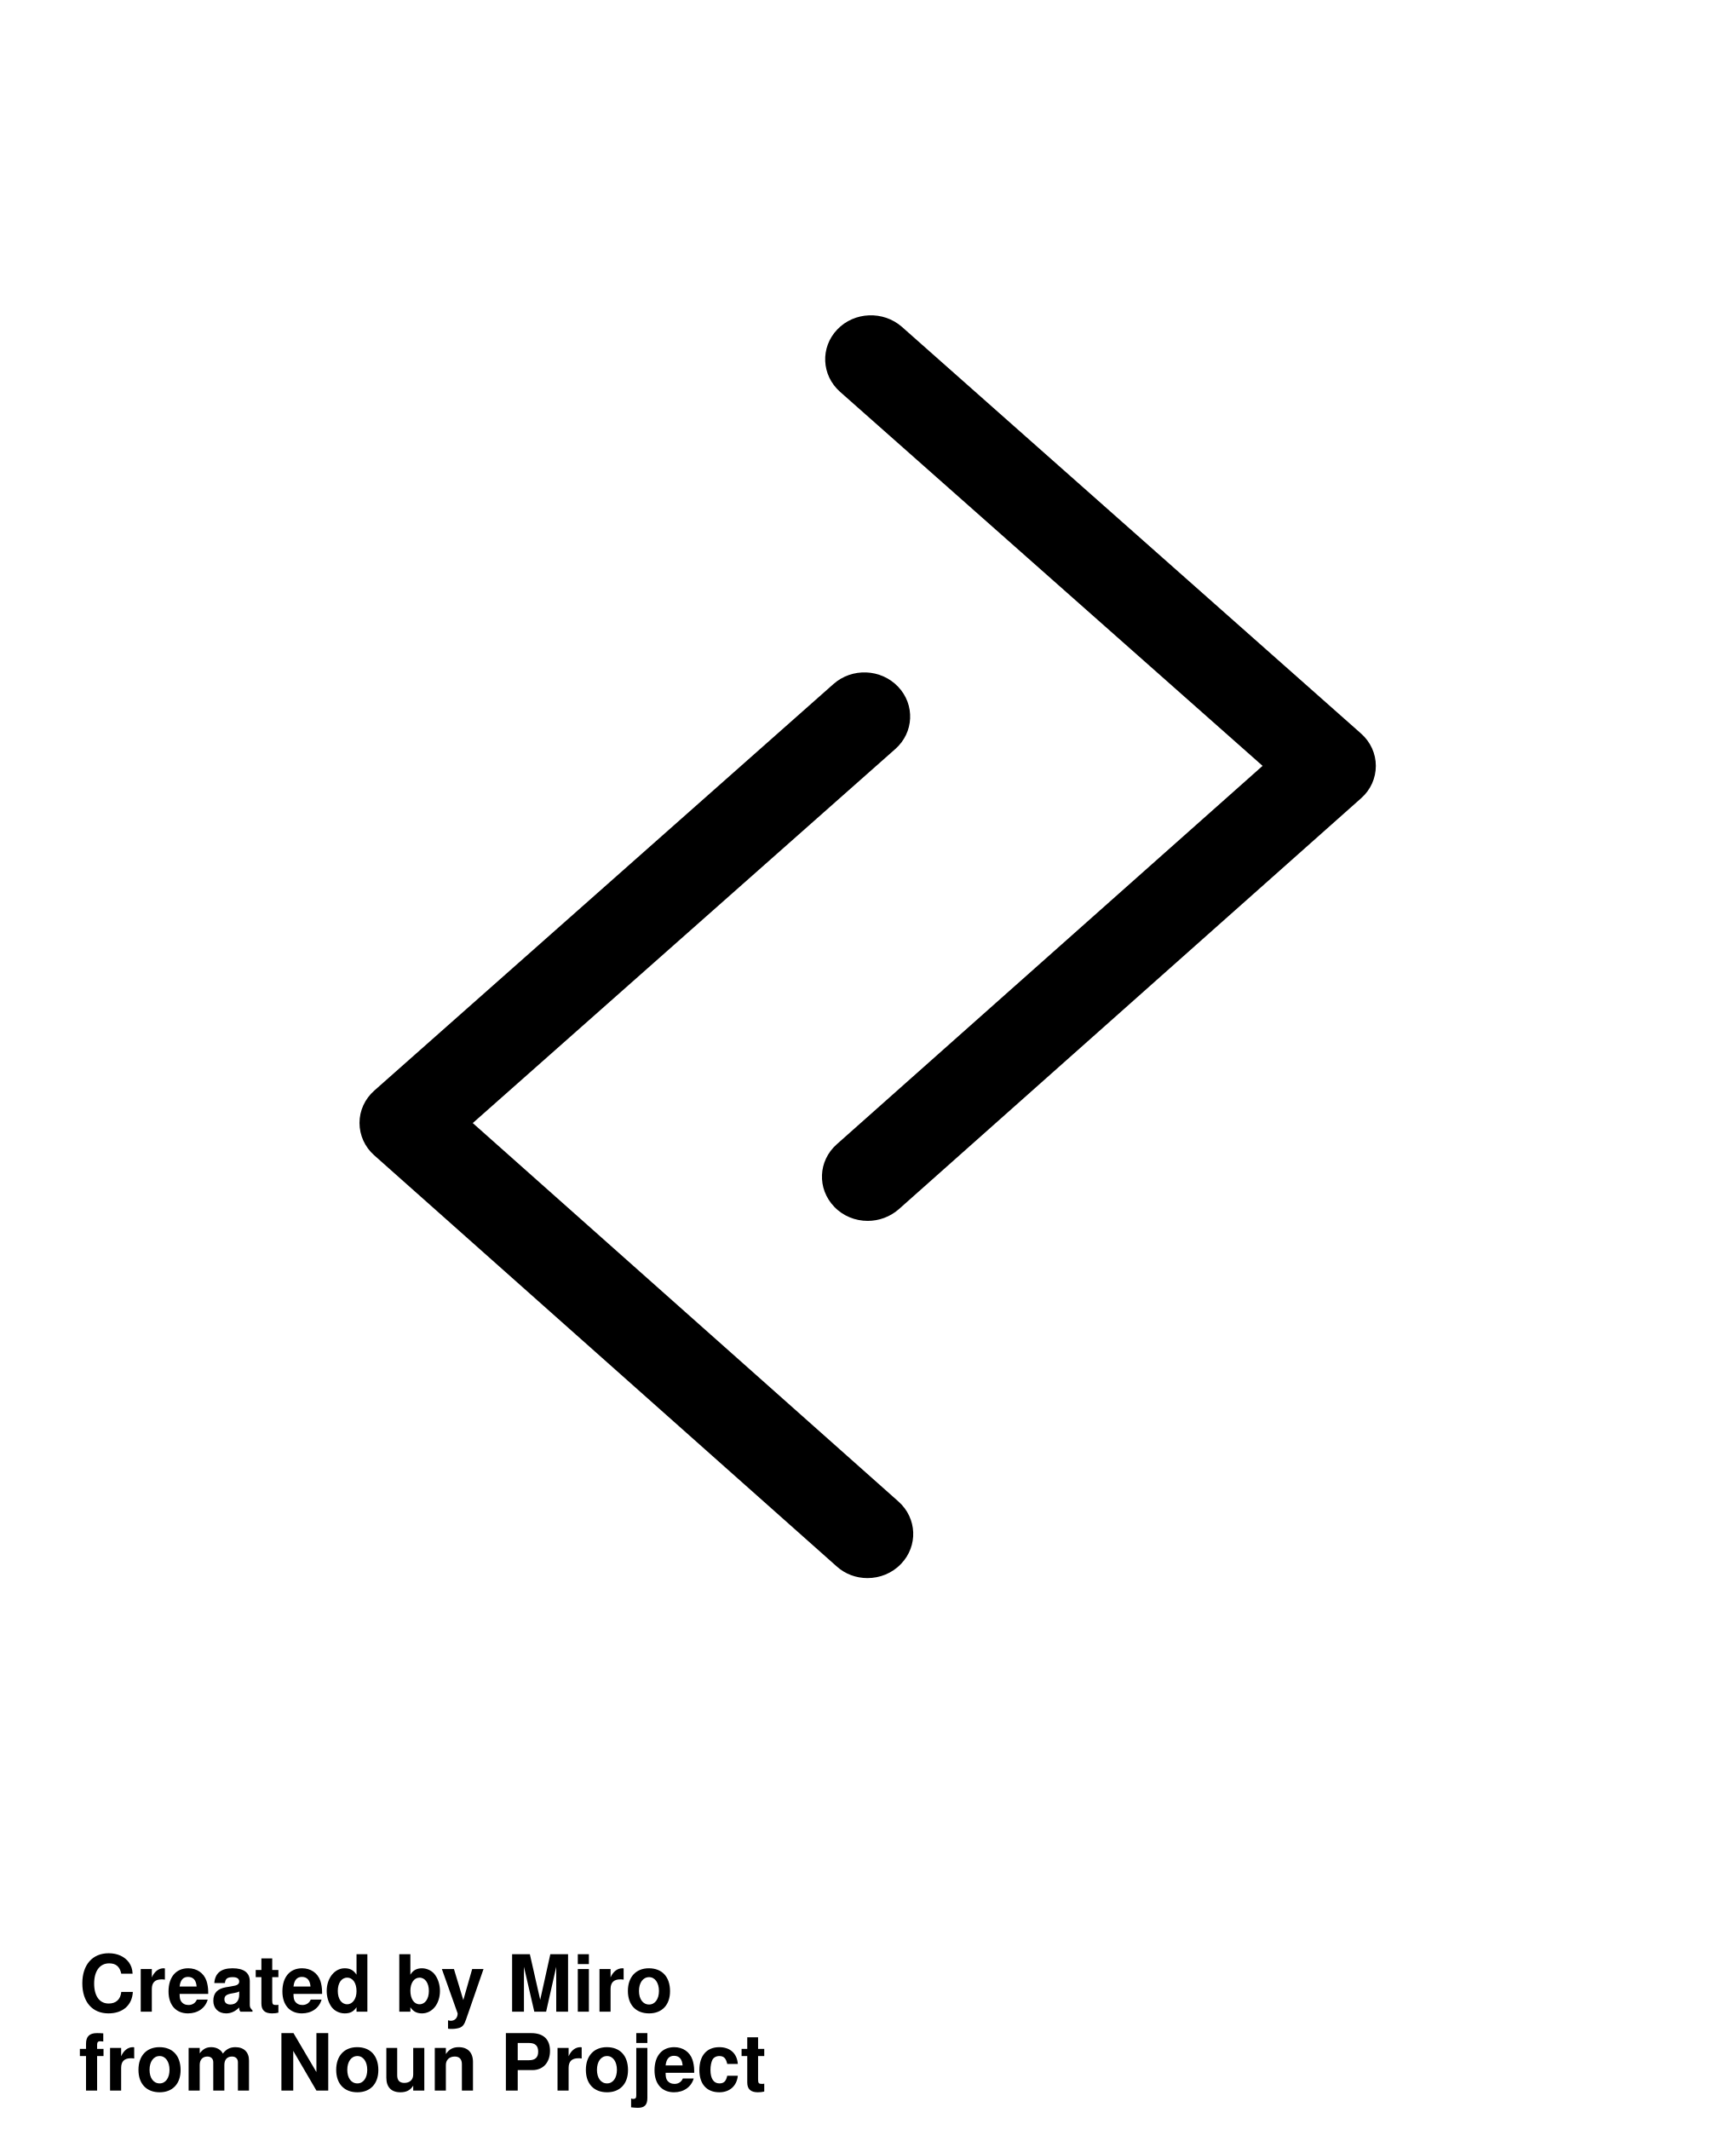
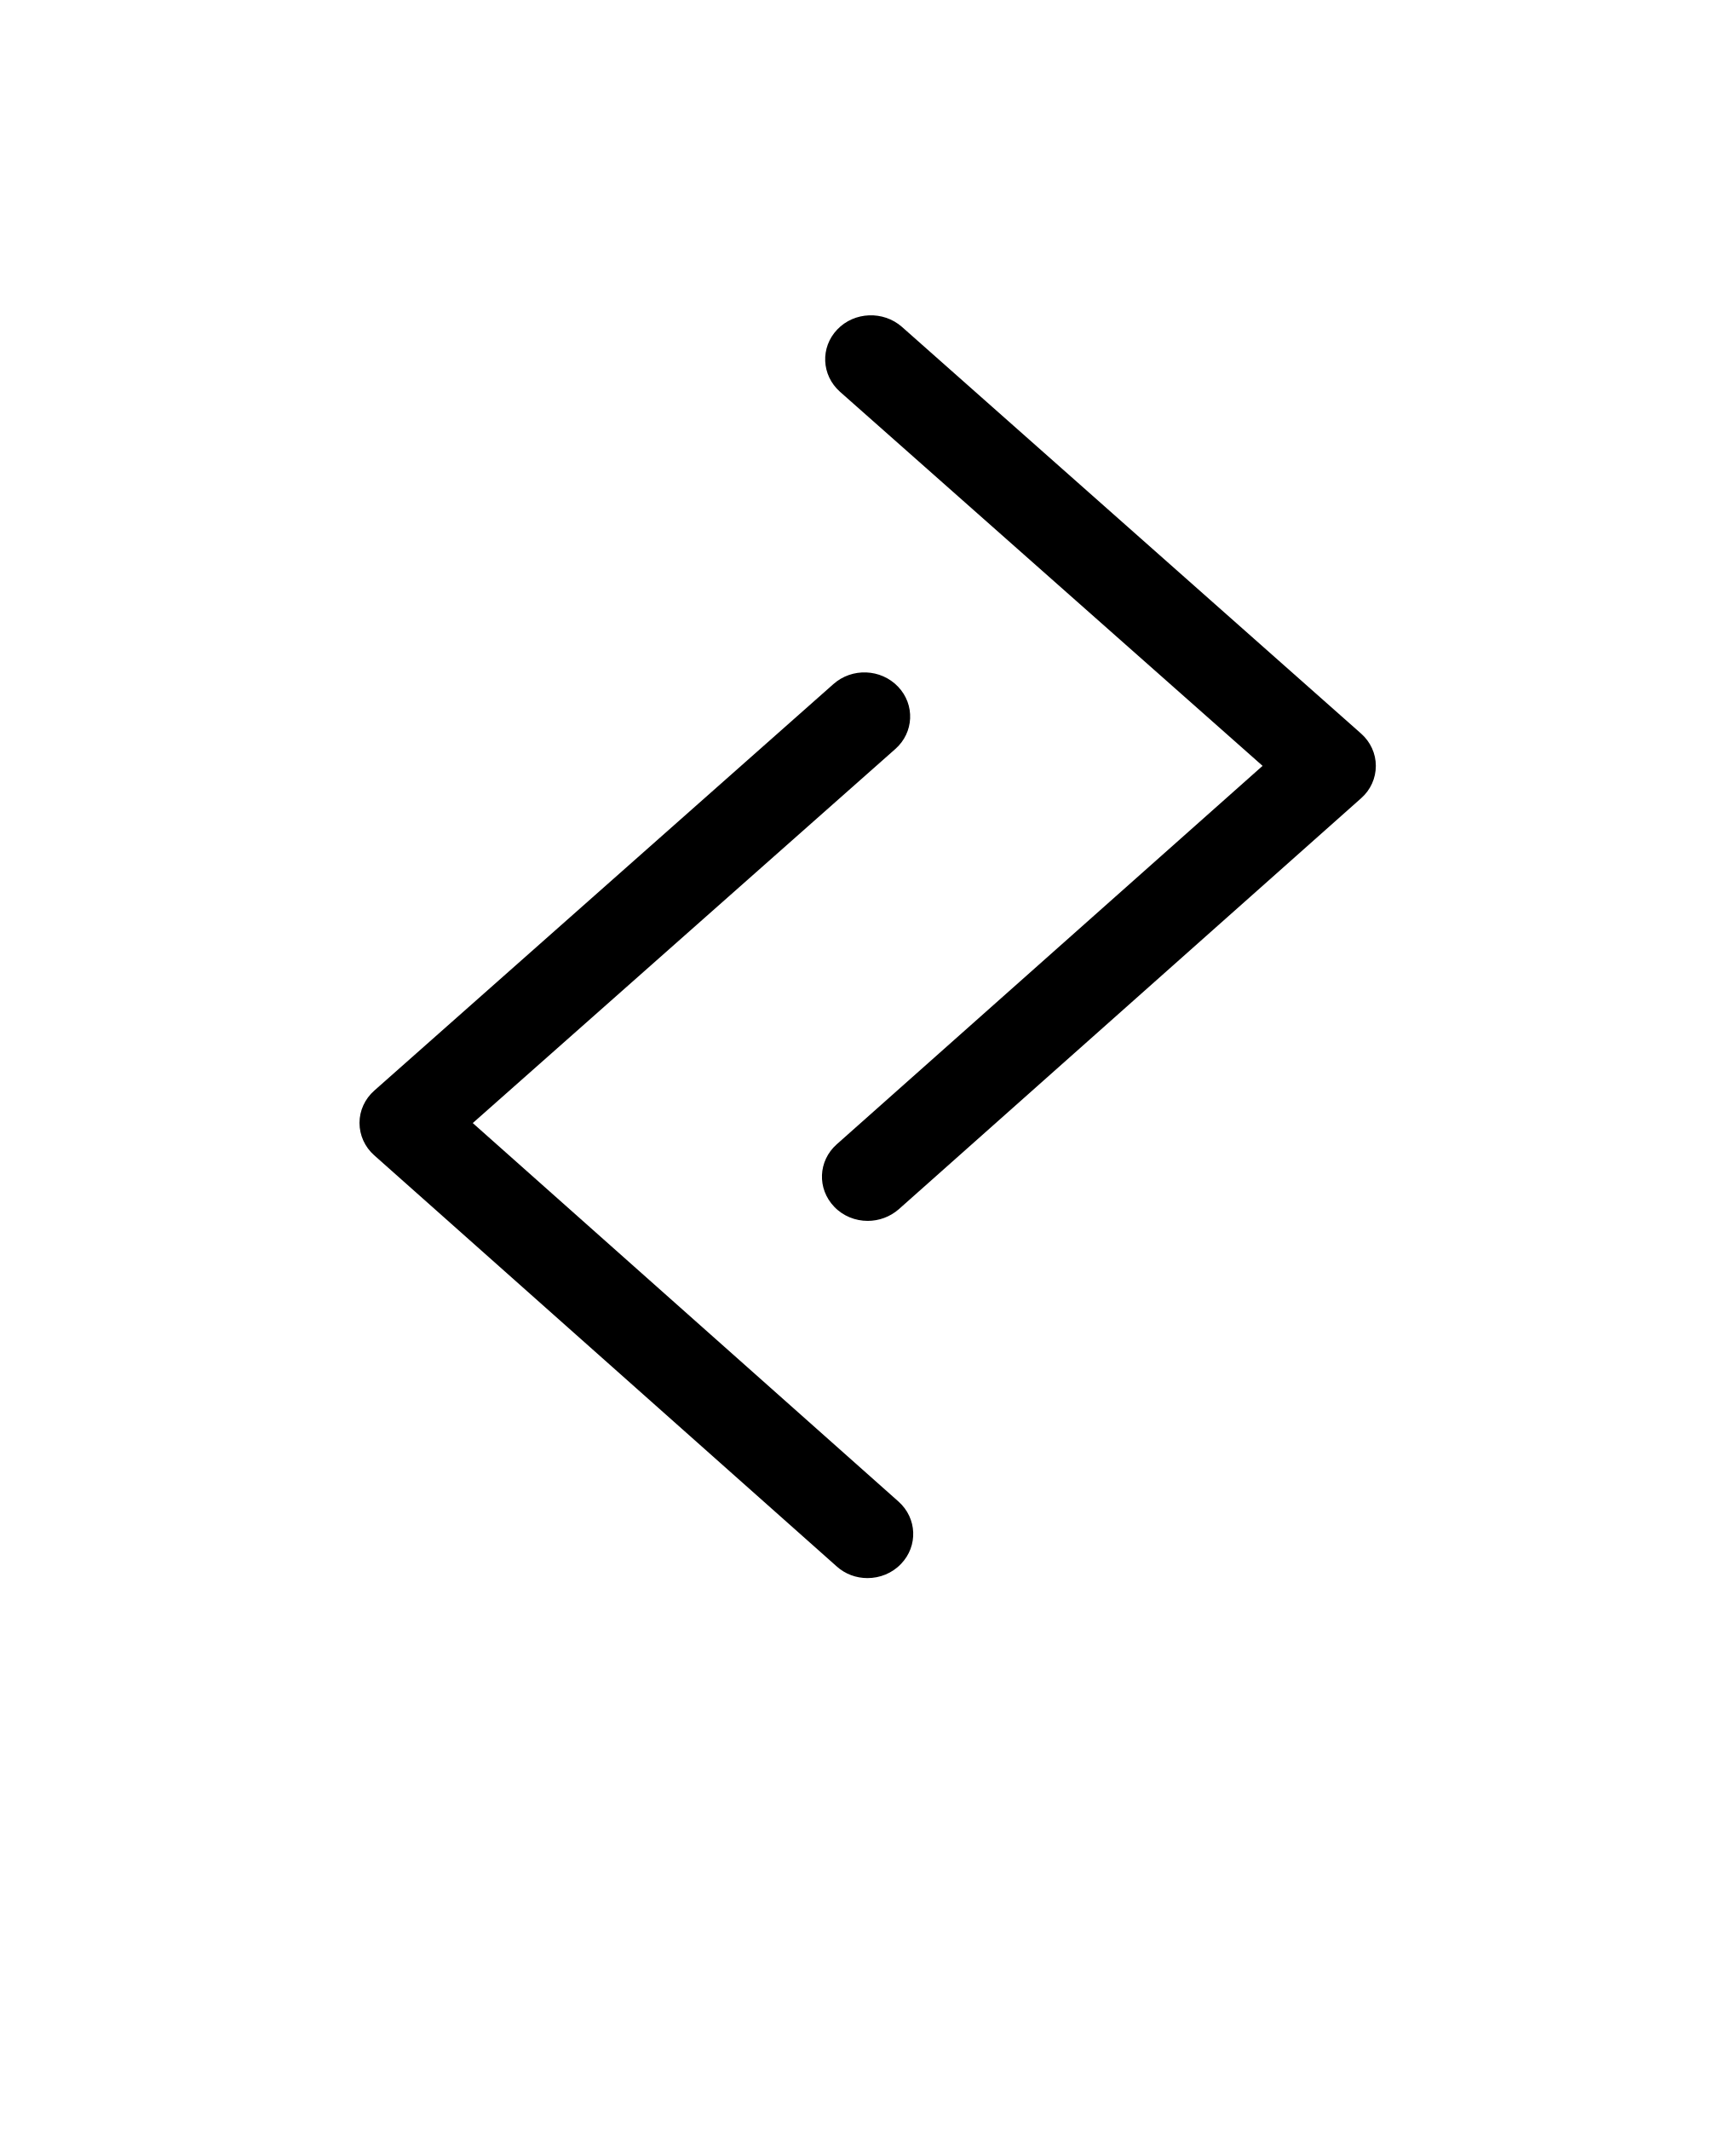
- <svg xmlns="http://www.w3.org/2000/svg" version="1.1" x="0px" y="0px" viewBox="-5.0 -10.0 110.0 135.0" style="enable-background:new 0 0 100 100;" xml:space="preserve">
-   <path d="M49.99,90.02c0.78,0,1.56-0.3,2.13-0.9c1.09-1.13,1.02-2.9-0.16-3.95L24.97,61.18l26.79-23.71  c1.18-1.04,1.26-2.81,0.17-3.95c-1.09-1.14-2.92-1.21-4.1-0.16l-29.1,25.76c-0.6,0.53-0.94,1.27-0.94,2.05  c0,0.78,0.34,1.53,0.93,2.05l29.31,26.05C48.58,89.77,49.28,90.02,49.99,90.02z" />
-   <path d="M52.18,10.72c-1.18-1.04-3.02-0.97-4.1,0.16c-1.09,1.14-1.01,2.9,0.17,3.95l26.79,23.71L48.04,62.53  c-1.18,1.05-1.25,2.81-0.16,3.95c0.57,0.6,1.35,0.9,2.13,0.9c0.7,0,1.41-0.25,1.97-0.74l29.31-26.05c0.6-0.53,0.93-1.27,0.93-2.05  c0-0.78-0.34-1.52-0.94-2.05L52.18,10.72z" />
-   <text x="0.0" y="117.5" font-size="5.0" font-weight="bold" font-family="Arbeit Regular, Helvetica, Arial-Unicode, Arial, Sans-serif" fill="#000000">Created by Miro</text>
-   <text x="0.0" y="122.5" font-size="5.0" font-weight="bold" font-family="Arbeit Regular, Helvetica, Arial-Unicode, Arial, Sans-serif" fill="#000000">from Noun Project</text>
+ <svg xmlns="http://www.w3.org/2000/svg" width="100%" height="100%" viewBox="0 0 110 135" version="1.1" xml:space="preserve" style="fill-rule:evenodd;clip-rule:evenodd;stroke-linejoin:round;stroke-miterlimit:2;">
+   <g transform="matrix(1,0,0,1,5,10)">
+     <path d="M49.99,90.02C50.77,90.02 51.55,89.72 52.12,89.12C53.21,87.99 53.14,86.22 51.96,85.17L24.97,61.18L51.76,37.47C52.94,36.43 53.02,34.66 51.93,33.52C50.84,32.38 49.01,32.31 47.83,33.36L18.73,59.12C18.13,59.65 17.79,60.39 17.79,61.17C17.79,61.95 18.13,62.7 18.72,63.22L48.03,89.27C48.58,89.77 49.28,90.02 49.99,90.02Z" style="fill-rule:nonzero;" />
+   </g>
+   <g transform="matrix(1,0,0,1,5,10)">
+     <path d="M52.18,10.72C51,9.68 49.16,9.75 48.08,10.88C46.99,12.02 47.07,13.78 48.25,14.83L75.04,38.54L48.04,62.53C46.86,63.58 46.79,65.34 47.88,66.48C48.45,67.08 49.23,67.38 50.01,67.38C50.71,67.38 51.42,67.13 51.98,66.64L81.29,40.59C81.89,40.06 82.22,39.32 82.22,38.54C82.22,37.76 81.88,37.02 81.28,36.49L52.18,10.72Z" style="fill-rule:nonzero;" />
+   </g>
</svg>
